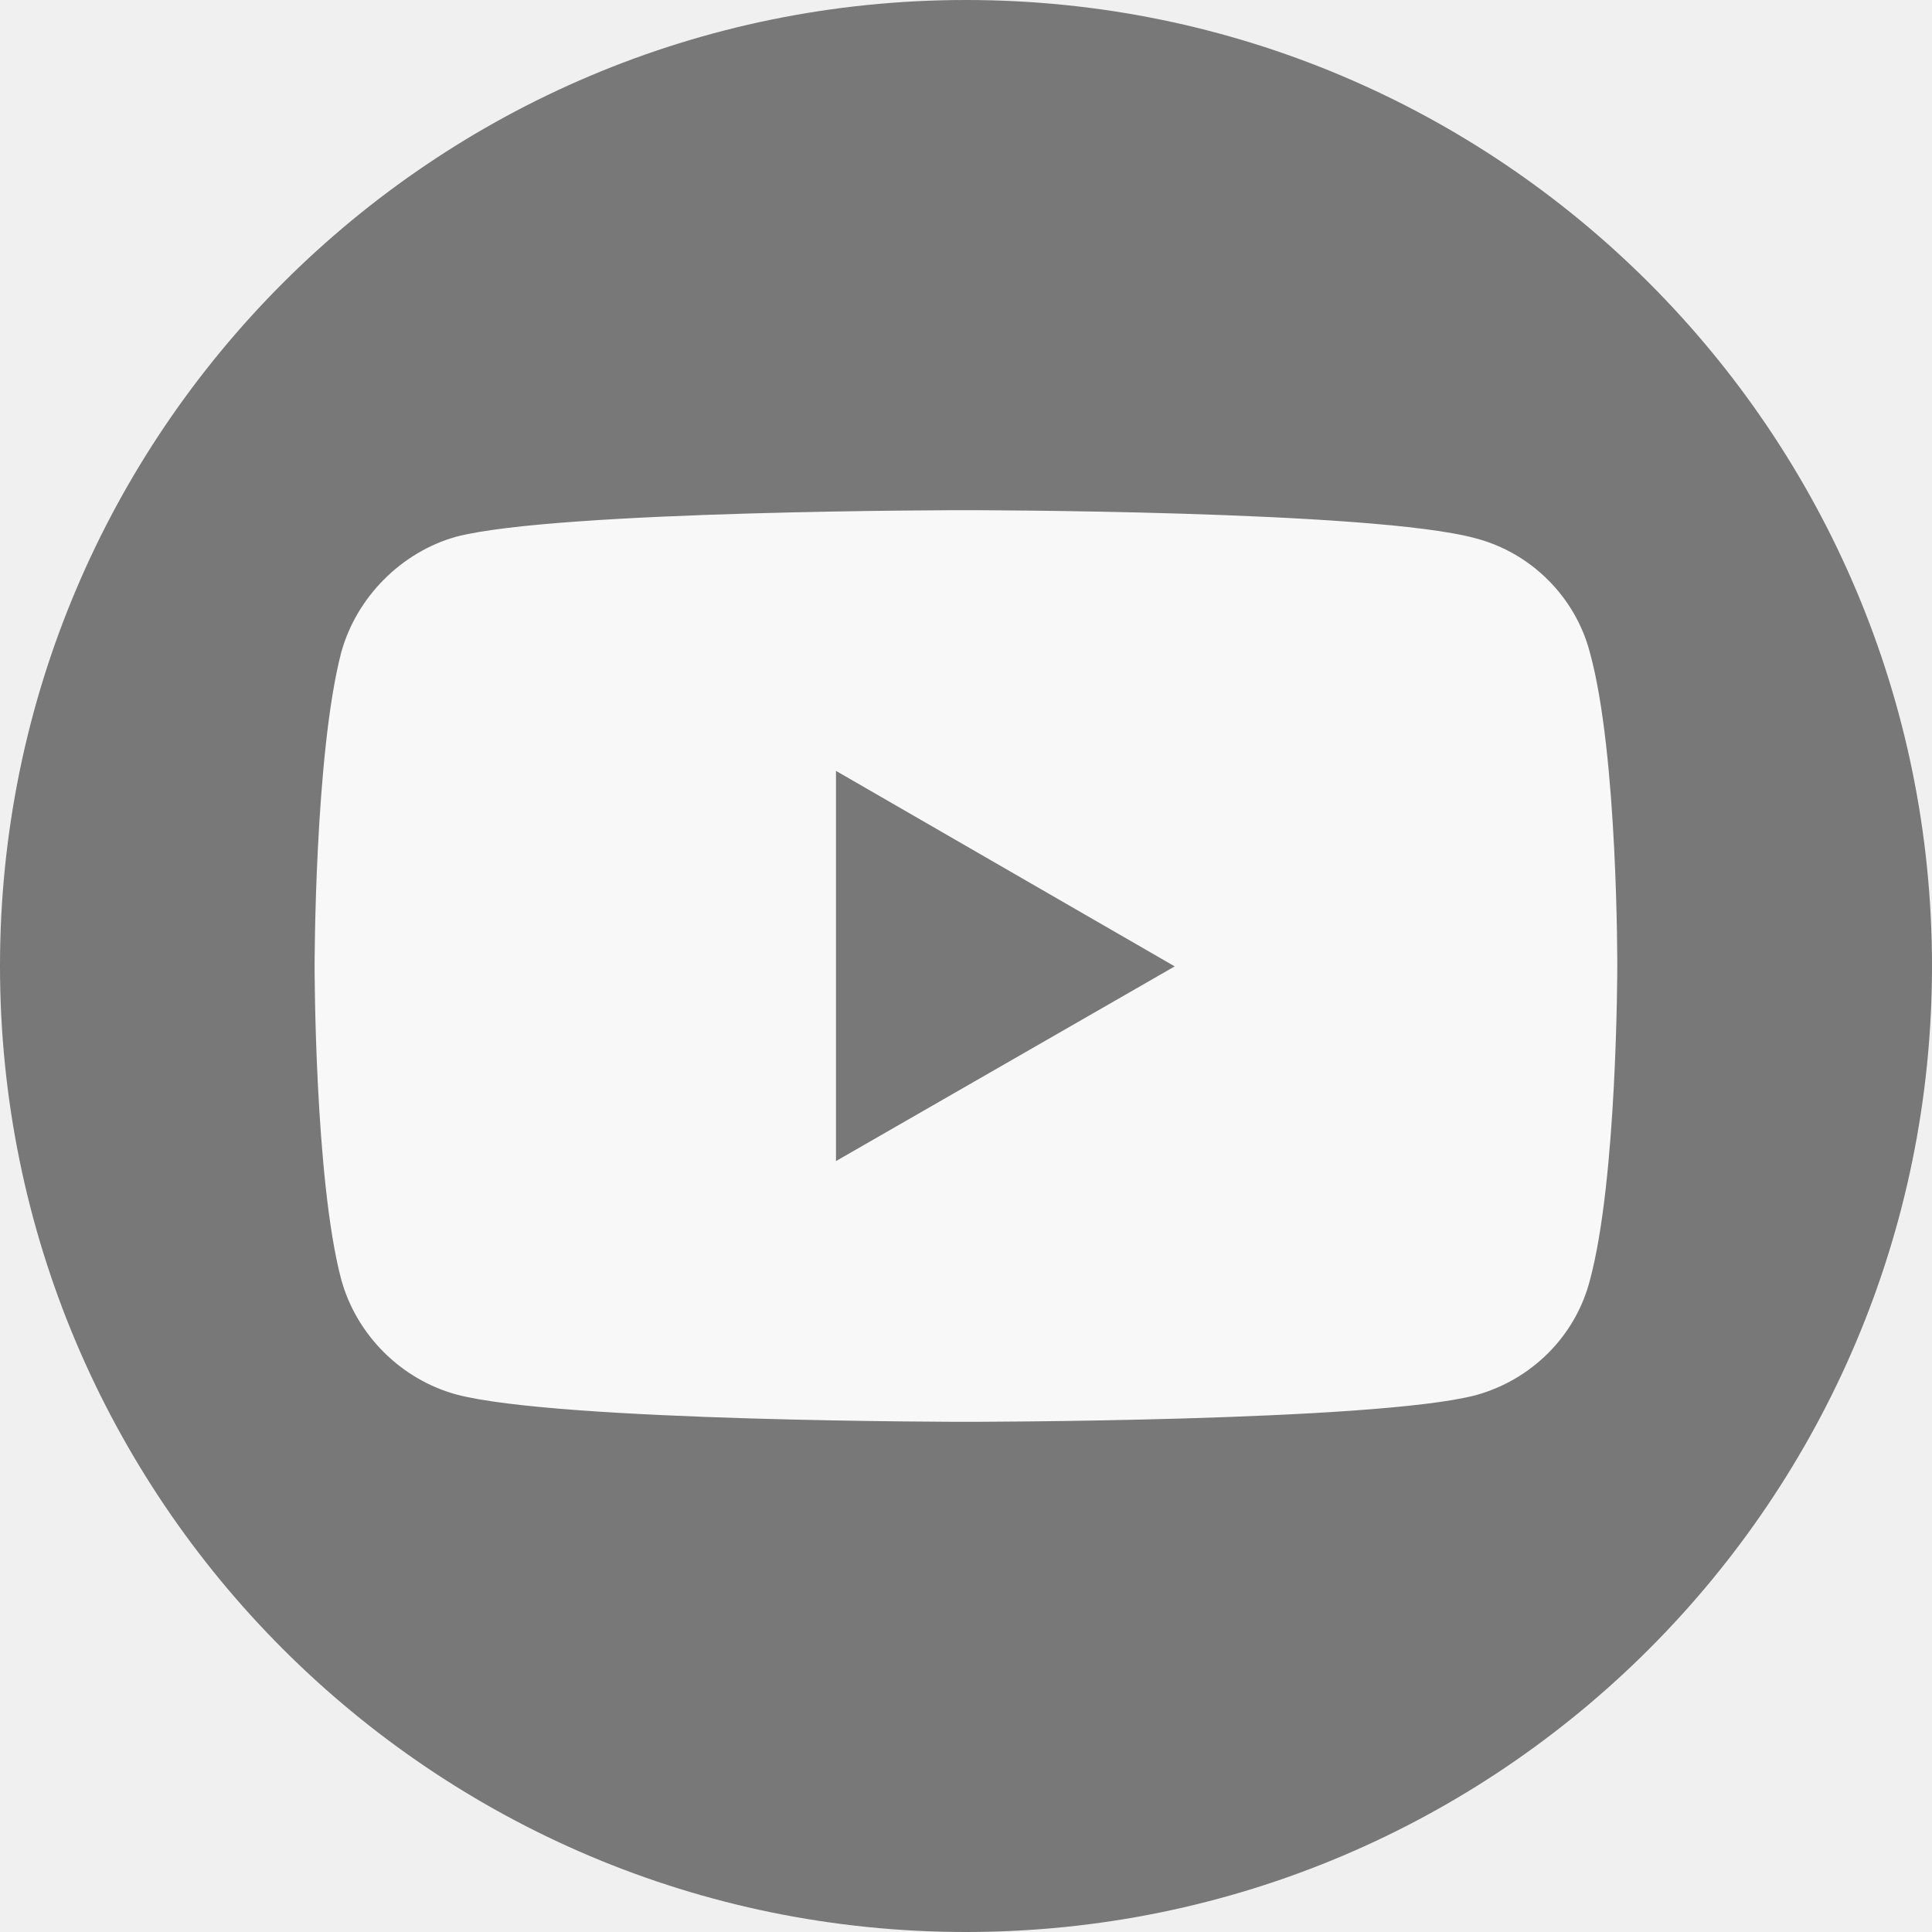
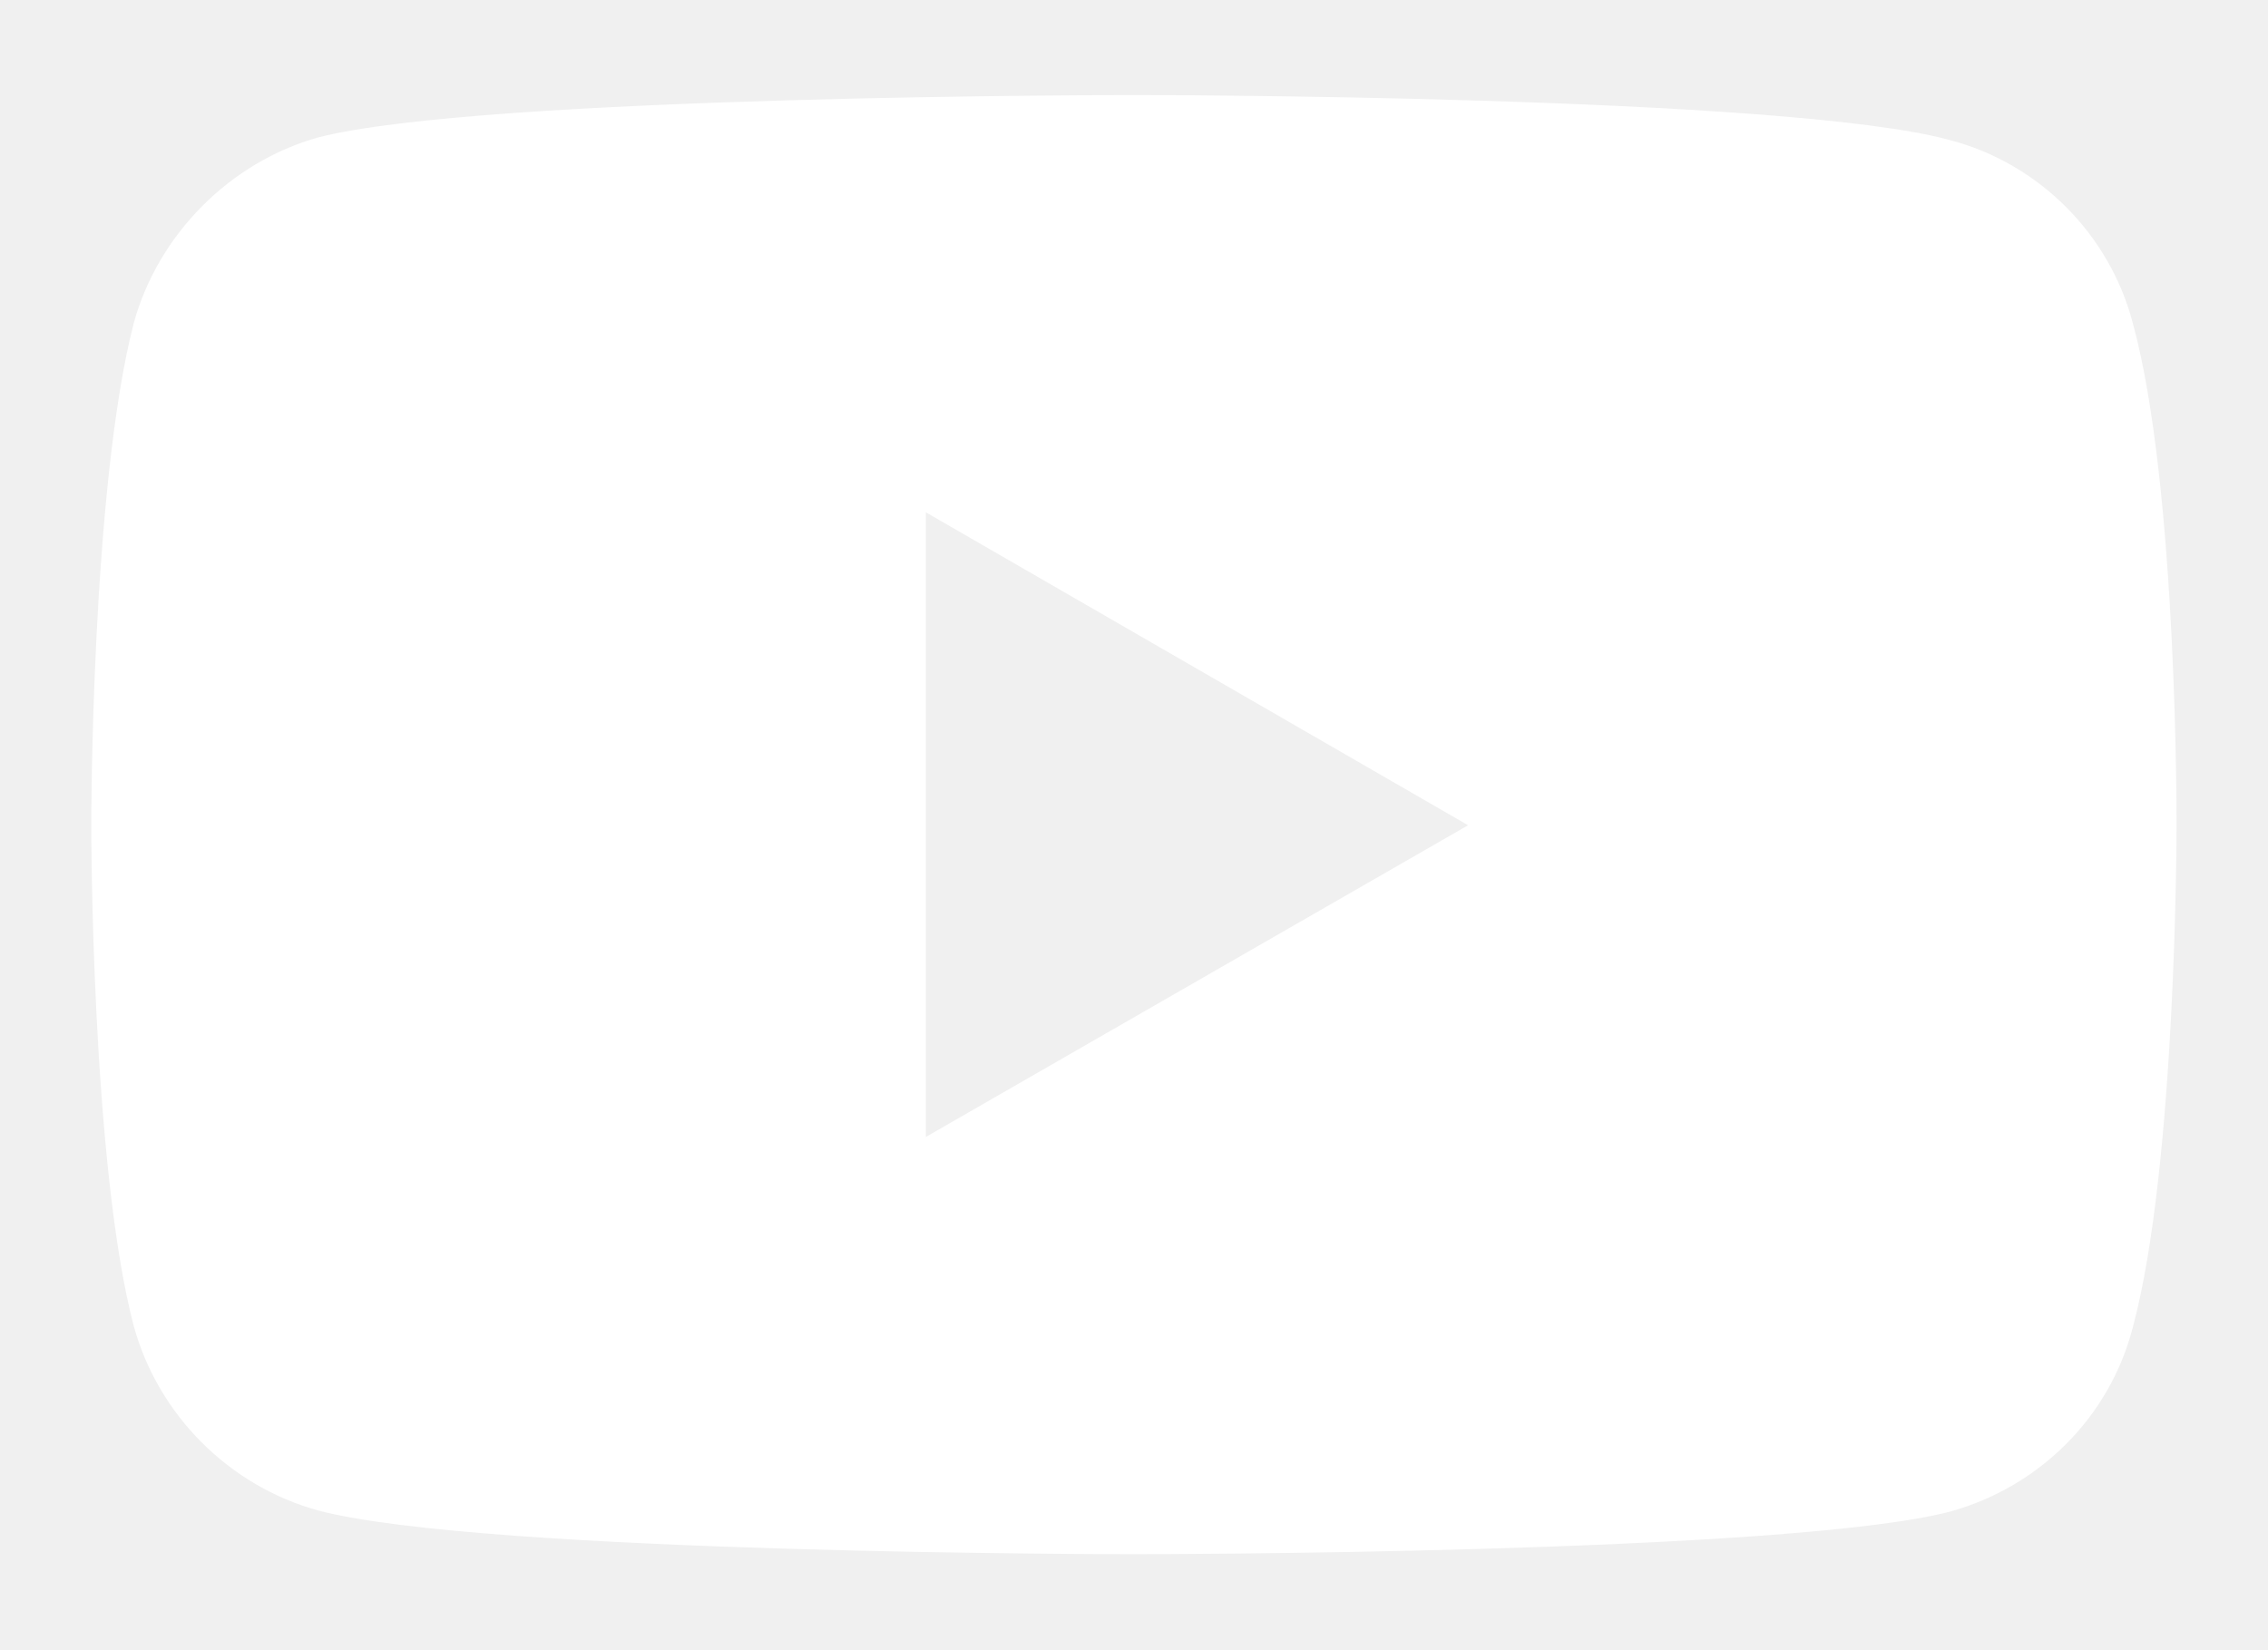
- <svg xmlns="http://www.w3.org/2000/svg" width="30" height="30" viewBox="0 0 30 30" fill="none">
-   <g opacity="0.5">
-     <path d="M30 15C30 6.716 23.284 0 15 0C6.716 0 0 6.716 0 15C0 23.284 6.716 30 15 30C23.284 30 30 23.284 30 15Z" fill="black" />
-     <path d="M14.993 7.922C14.993 7.922 8.671 7.922 7.084 8.334C6.234 8.572 5.535 9.271 5.298 10.133C4.885 11.72 4.885 15.006 4.885 15.006C4.885 15.006 4.885 18.305 5.298 19.866C5.535 20.728 6.222 21.415 7.084 21.653C8.683 22.078 14.993 22.078 14.993 22.078C14.993 22.078 21.327 22.078 22.914 21.665C23.776 21.428 24.463 20.753 24.688 19.879C25.113 18.305 25.113 15.019 25.113 15.019C25.113 15.019 25.125 11.72 24.688 10.133C24.463 9.271 23.776 8.584 22.914 8.359C21.327 7.922 14.993 7.922 14.993 7.922ZM12.981 11.97L18.241 15.006L12.981 18.029V11.97Z" fill="white" />
-   </g>
+ <svg xmlns="http://www.w3.org/2000/svg" width="22" height="16" viewBox="0 0 22 16" fill="none">
+   <path d="M10.993 0.922C10.993 0.922 4.671 0.922 3.084 1.334C2.235 1.572 1.535 2.271 1.298 3.133C0.885 4.72 0.885 8.006 0.885 8.006C0.885 8.006 0.885 11.305 1.298 12.866C1.535 13.728 2.222 14.415 3.084 14.653C4.683 15.078 10.993 15.078 10.993 15.078C10.993 15.078 17.327 15.078 18.914 14.665C19.776 14.428 20.463 13.753 20.688 12.879C21.113 11.305 21.113 8.019 21.113 8.019C21.113 8.019 21.125 4.72 20.688 3.133C20.463 2.271 19.776 1.584 18.914 1.359C17.327 0.922 10.993 0.922 10.993 0.922ZM8.981 4.97L14.241 8.006L8.981 11.03V4.97Z" fill="white" />
</svg>
